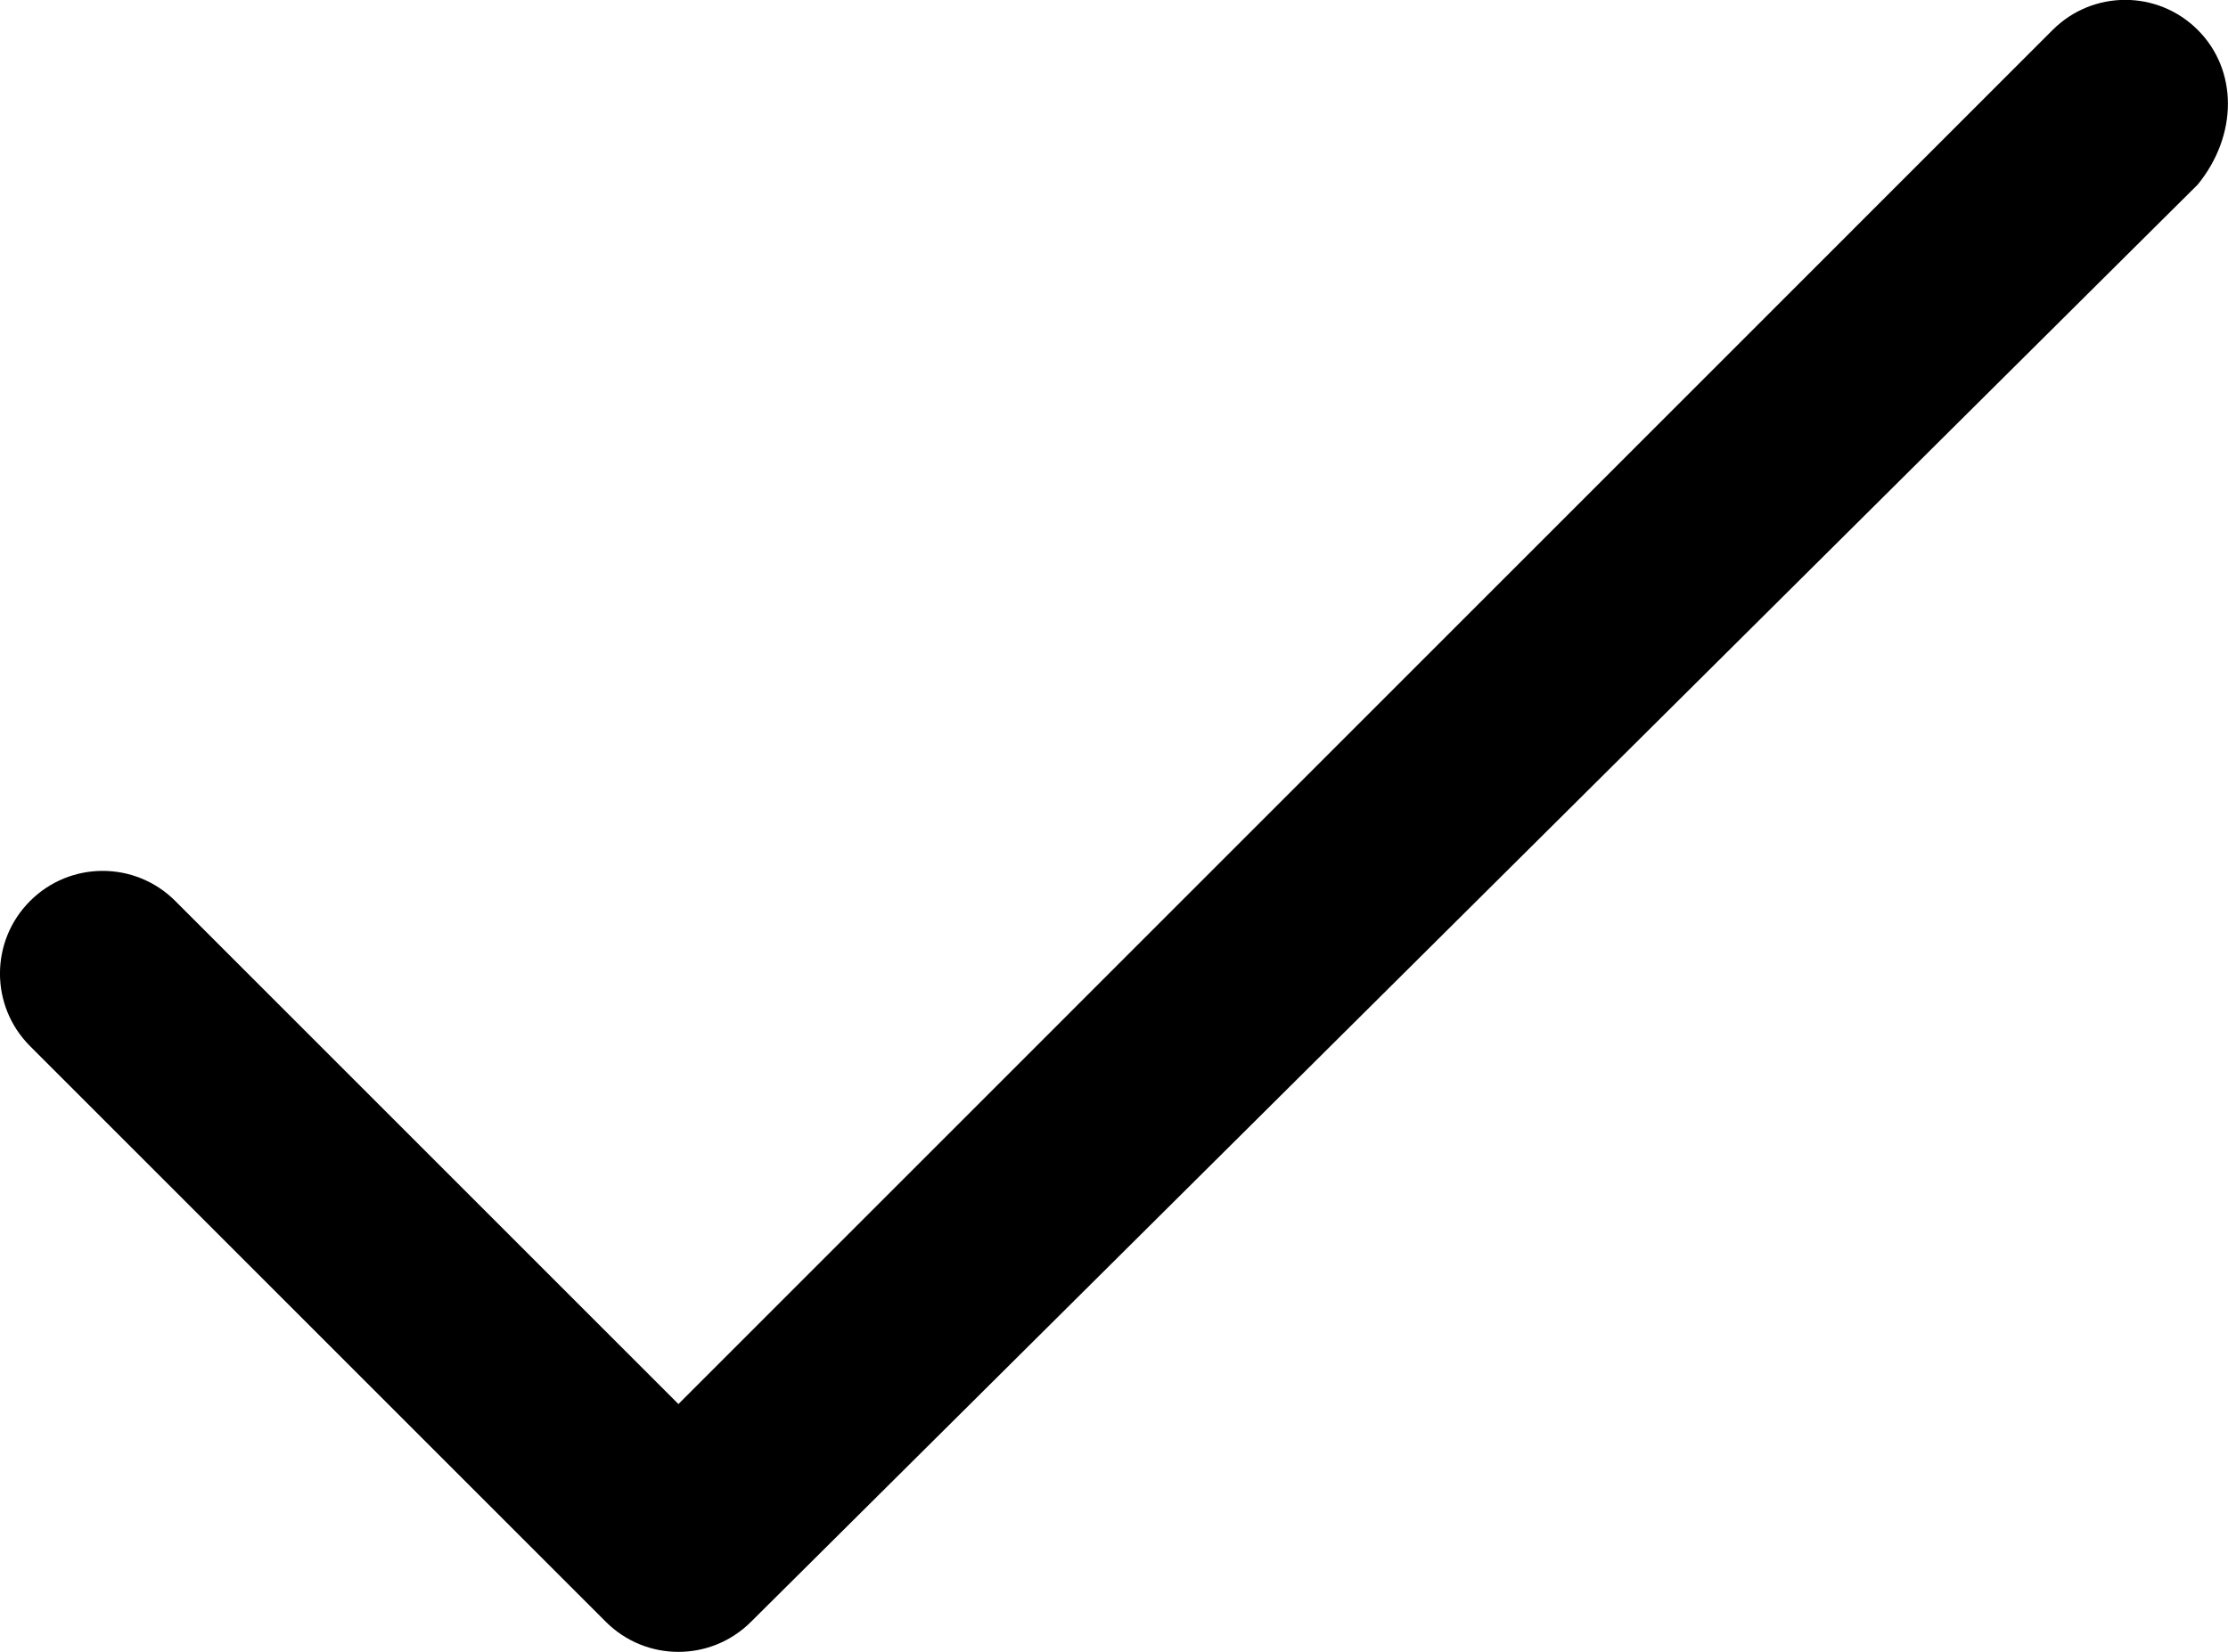
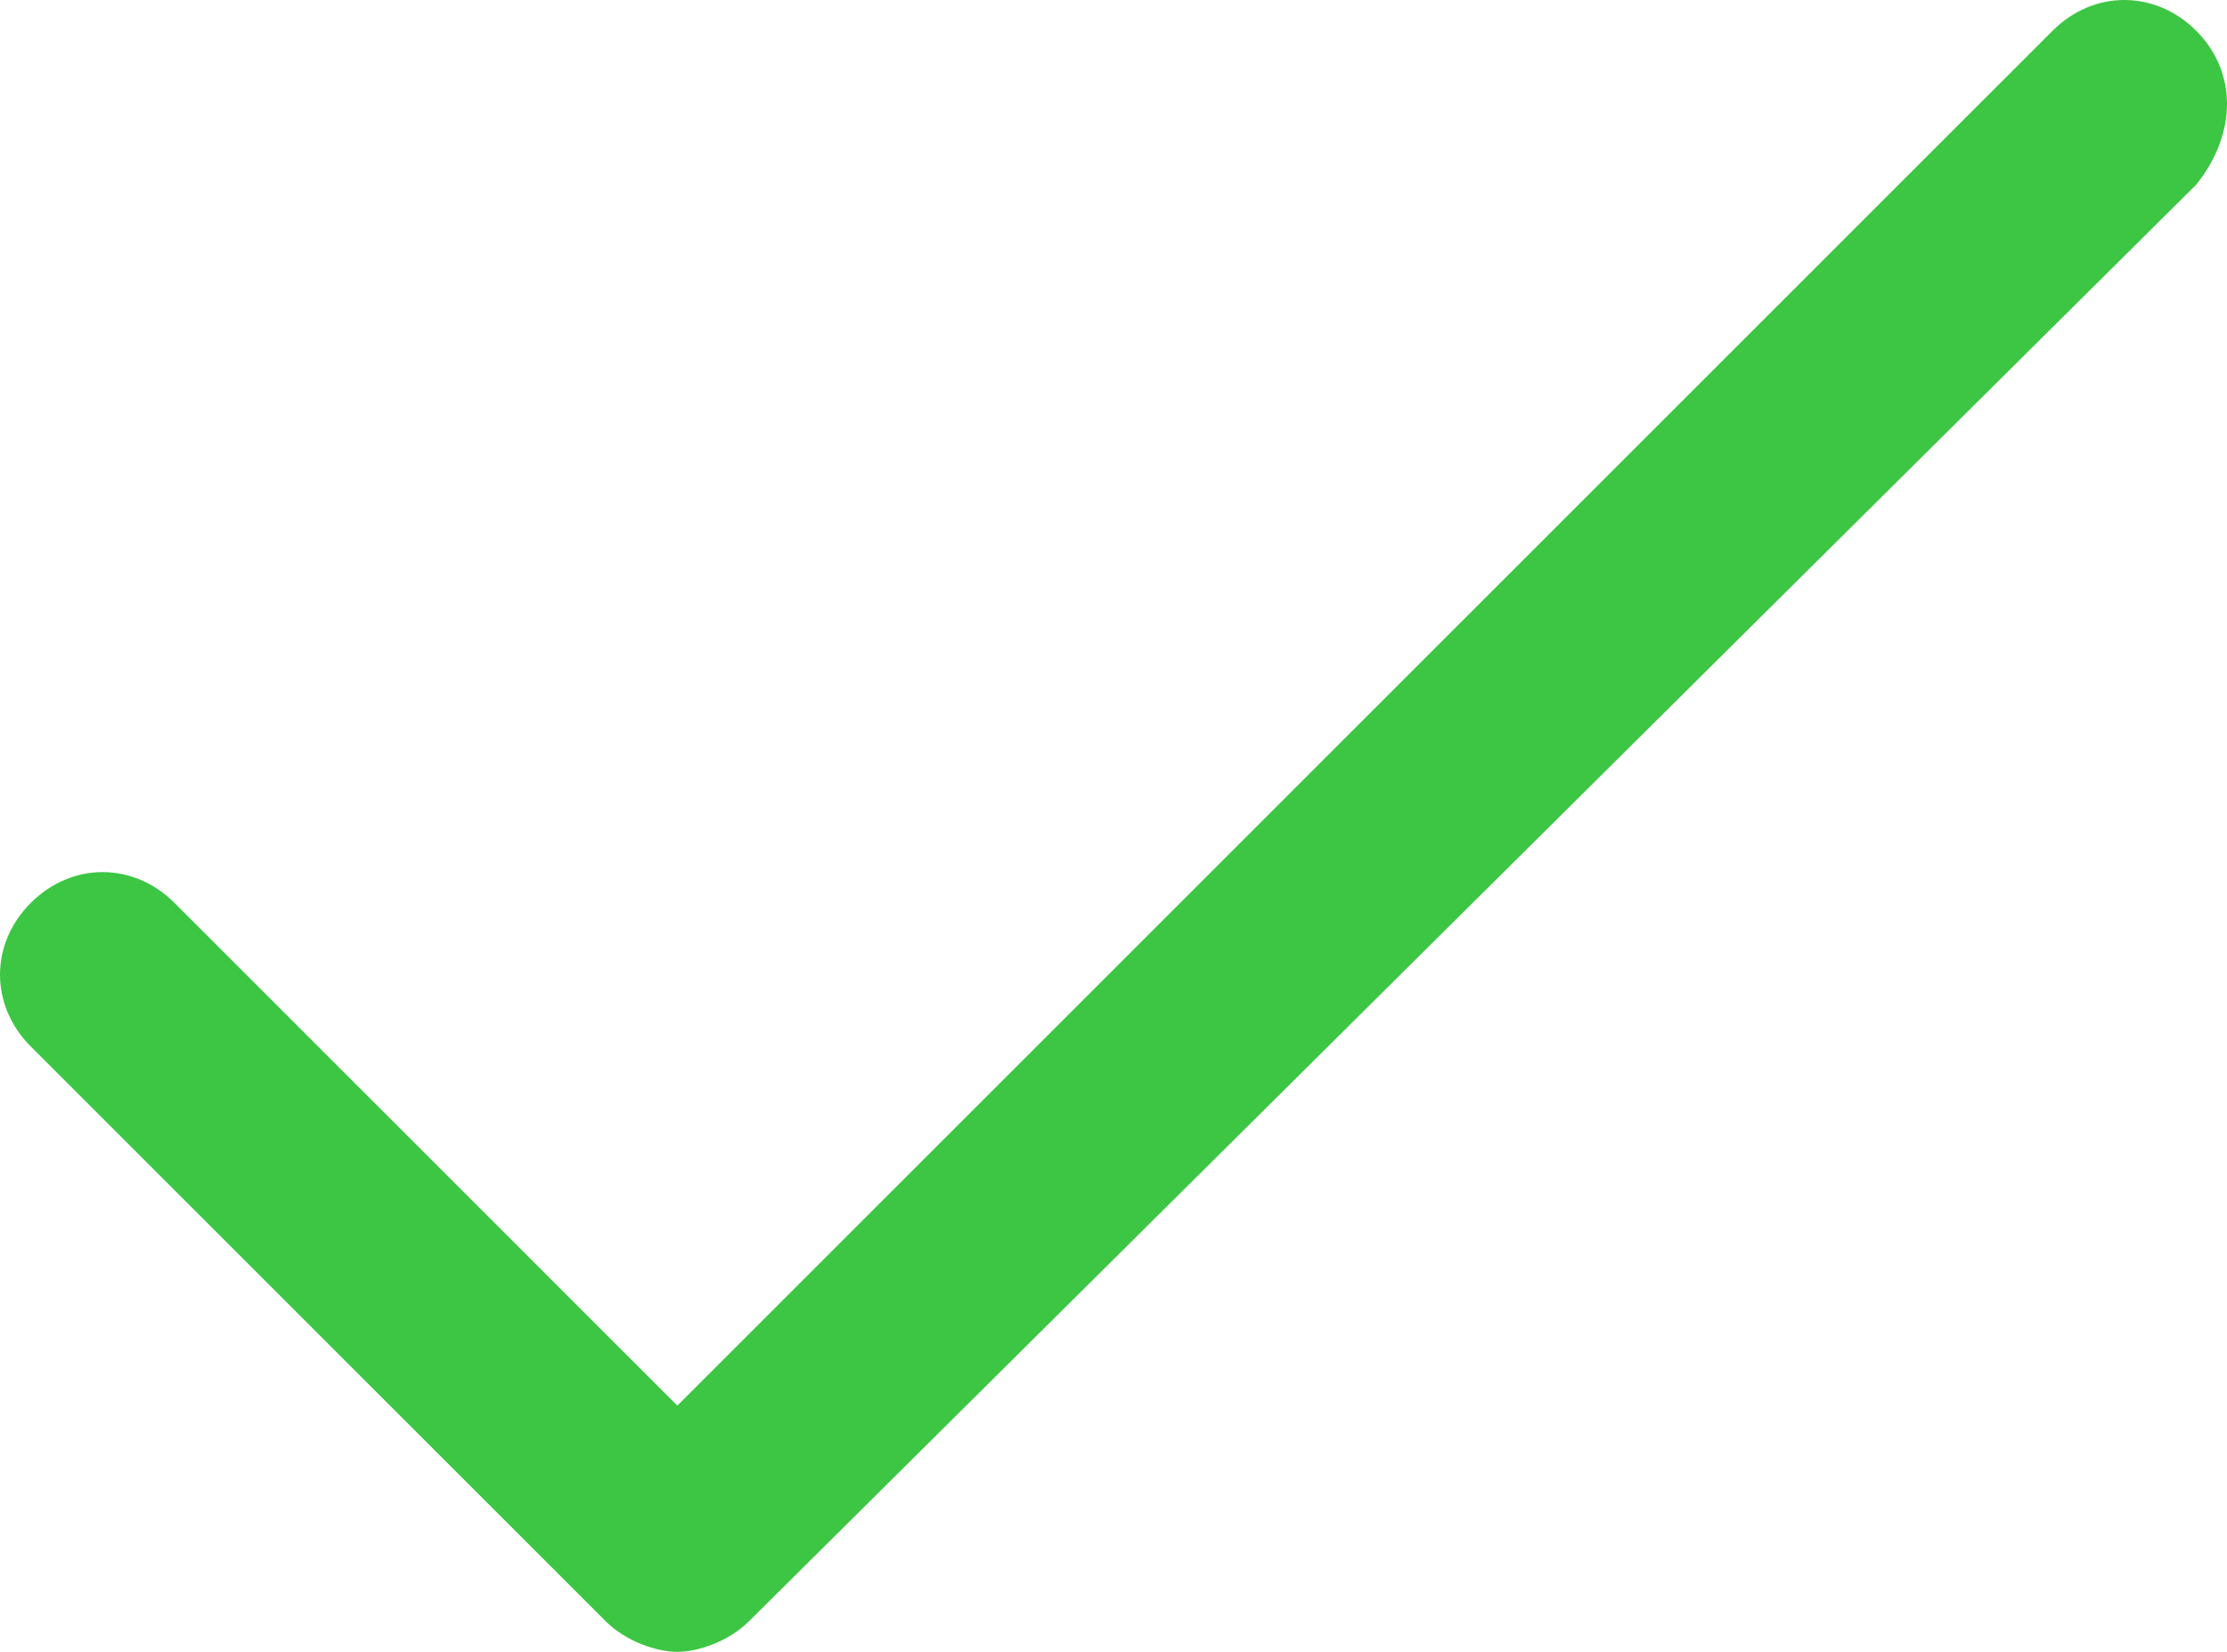
- <svg xmlns="http://www.w3.org/2000/svg" version="1.0" x="0px" y="0px" width="21.698px" height="16.09px" viewBox="-82.357 4.875 21.698 16.09" enable-background="new -82.357 4.875 21.698 16.09" xml:space="preserve">
-   <path d="M-60.953,5.167c-0.391-0.391-1.023-0.391-1.414,0L-75.75,18.551l-4.9-4.9c-0.391-0.391-1.023-0.391-1.414,0 s-0.391,1.023,0,1.414l5.607,5.607c0.195,0.195,0.451,0.293,0.707,0.293s0.512-0.098,0.707-0.293l14.09-14.0 C-60.562,6.191-60.562,5.558-60.953,5.167z" />
+ <svg xmlns="http://www.w3.org/2000/svg" version="1.1" width="21.7" height="16.1" viewBox="0 0 21.7 16.1" fill="#3dc644">
+   <path d="M21.4,0.3c-0.4-0.4-1-0.4-1.4,0L6.6,13.7L1.7,8.8c-0.4-0.4-1-0.4-1.4,0s-0.4,1,0,1.4l5.6,5.6c0.2,0.2,0.5,0.3,0.7,0.3 s0.5-0.1,0.7-0.3l14.1-14C21.8,1.3,21.8,0.7,21.4,0.3z" />
</svg>
